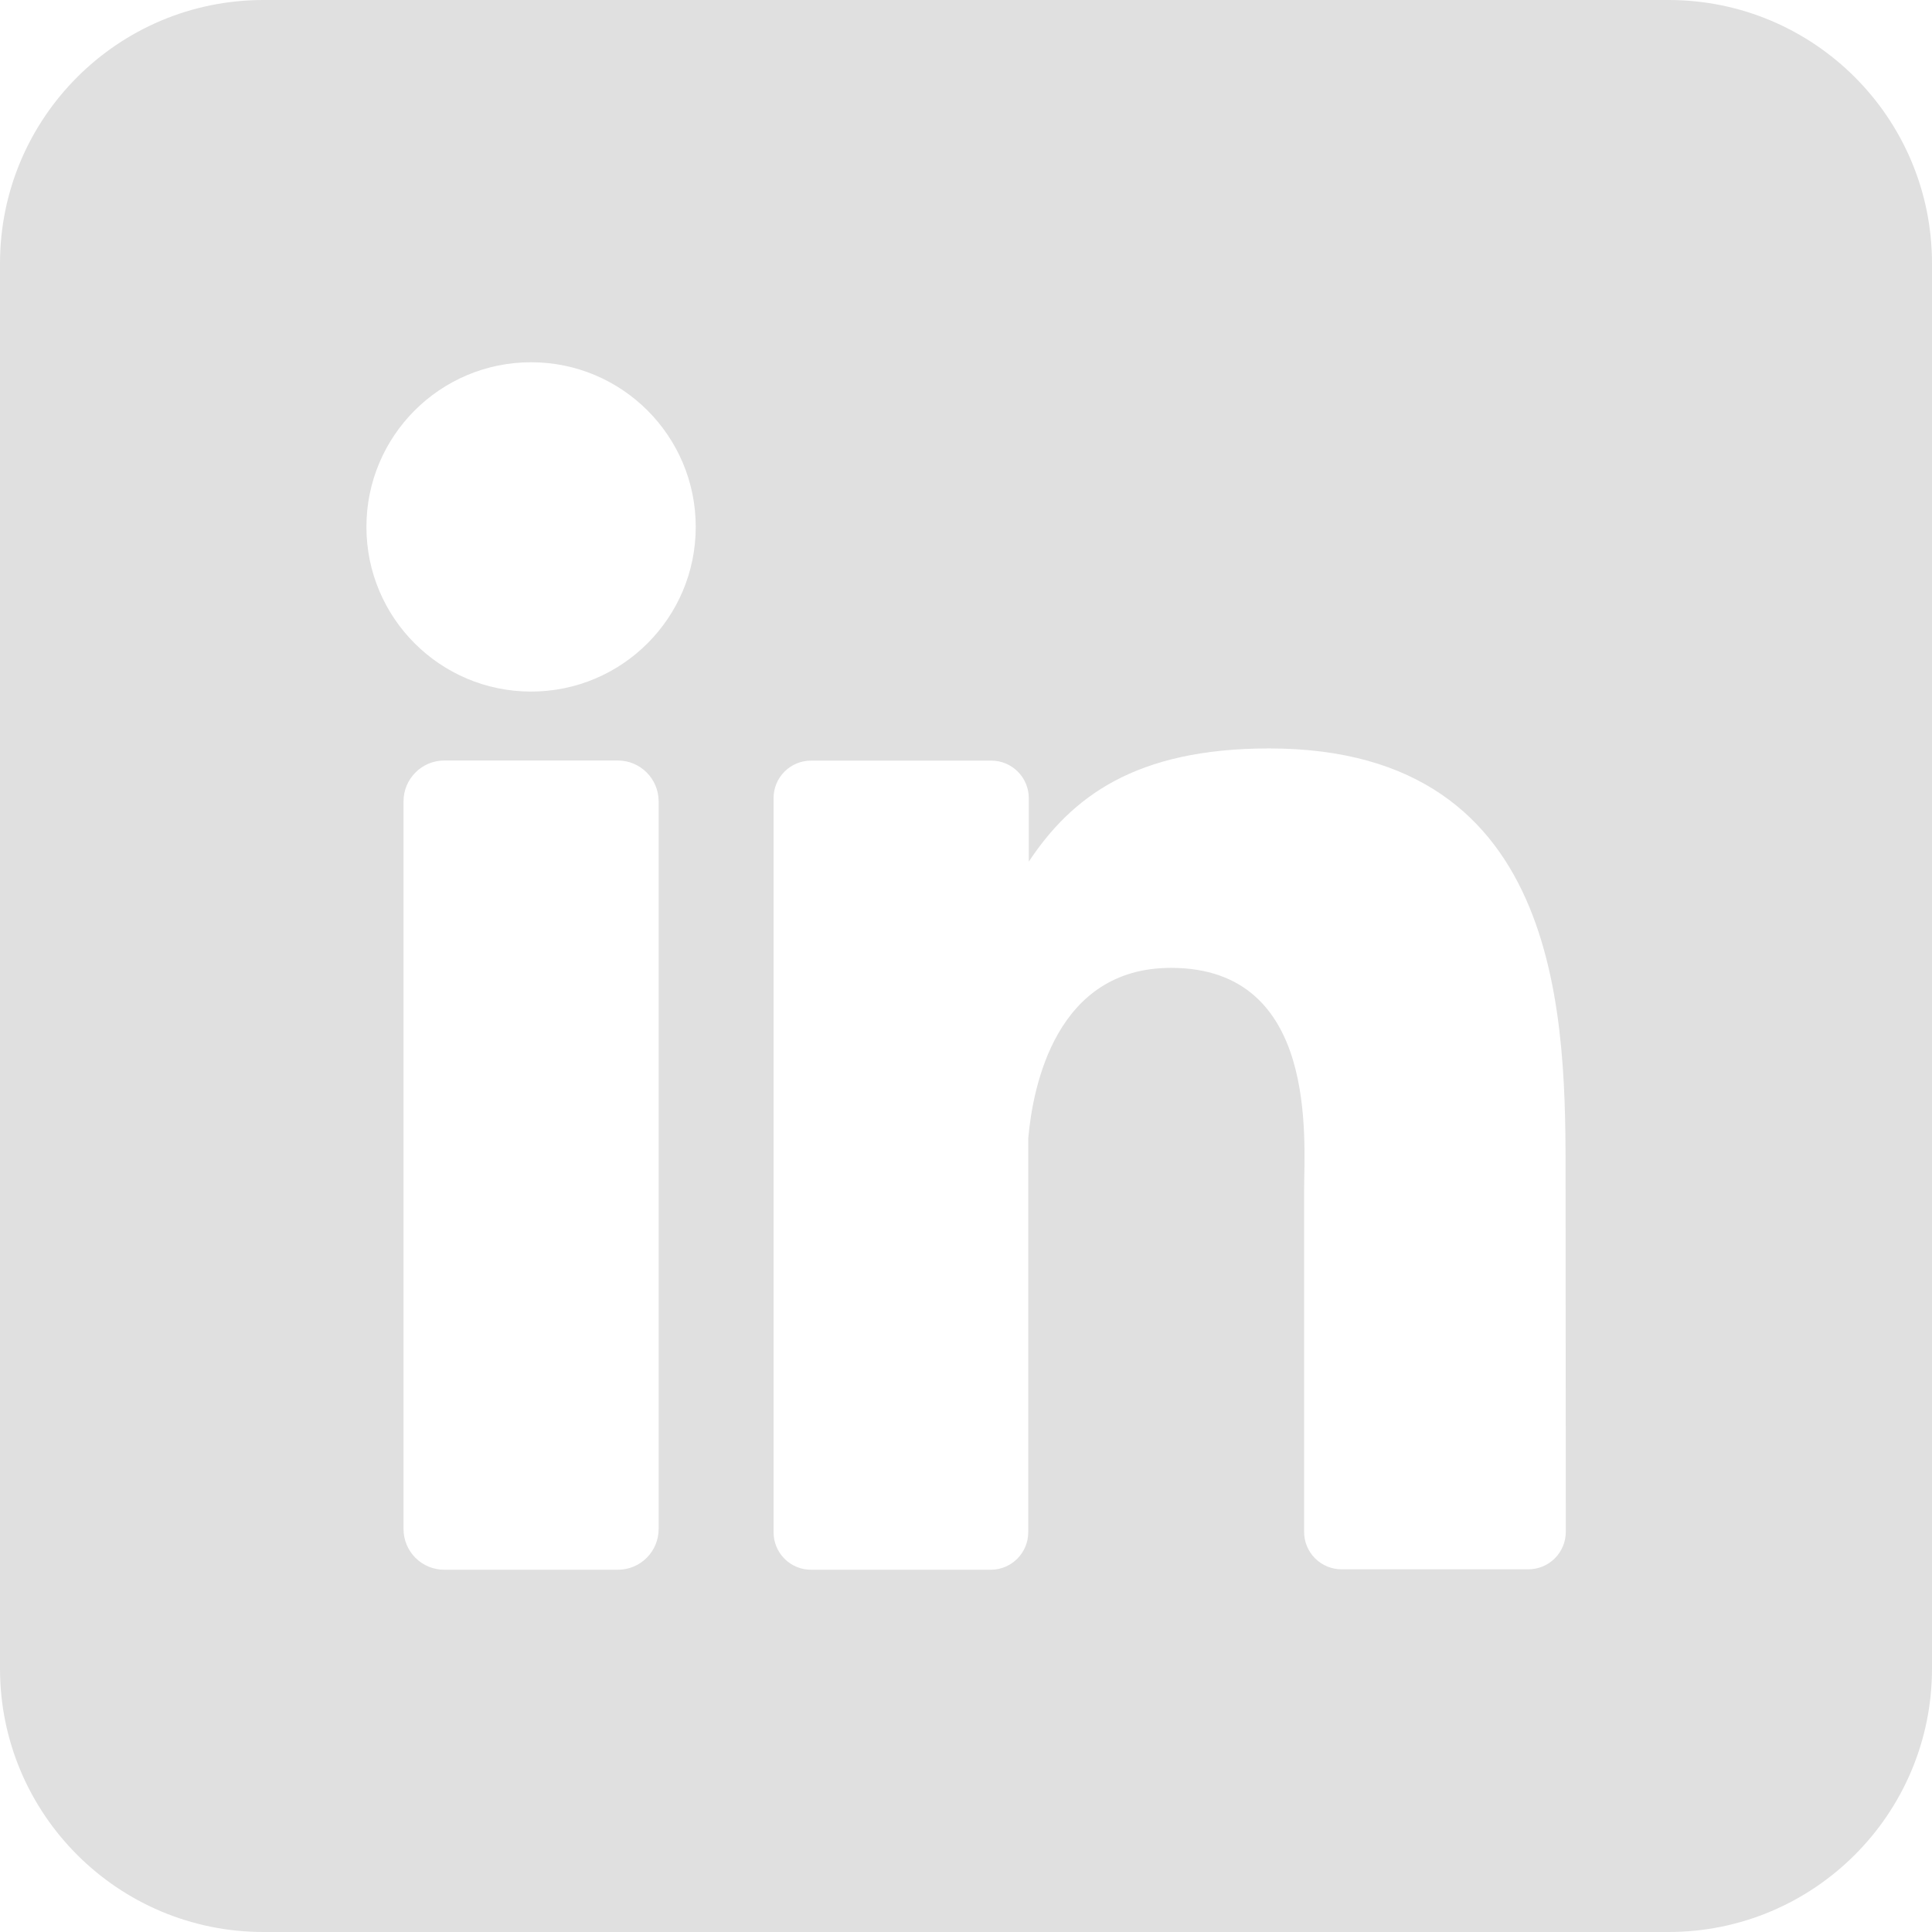
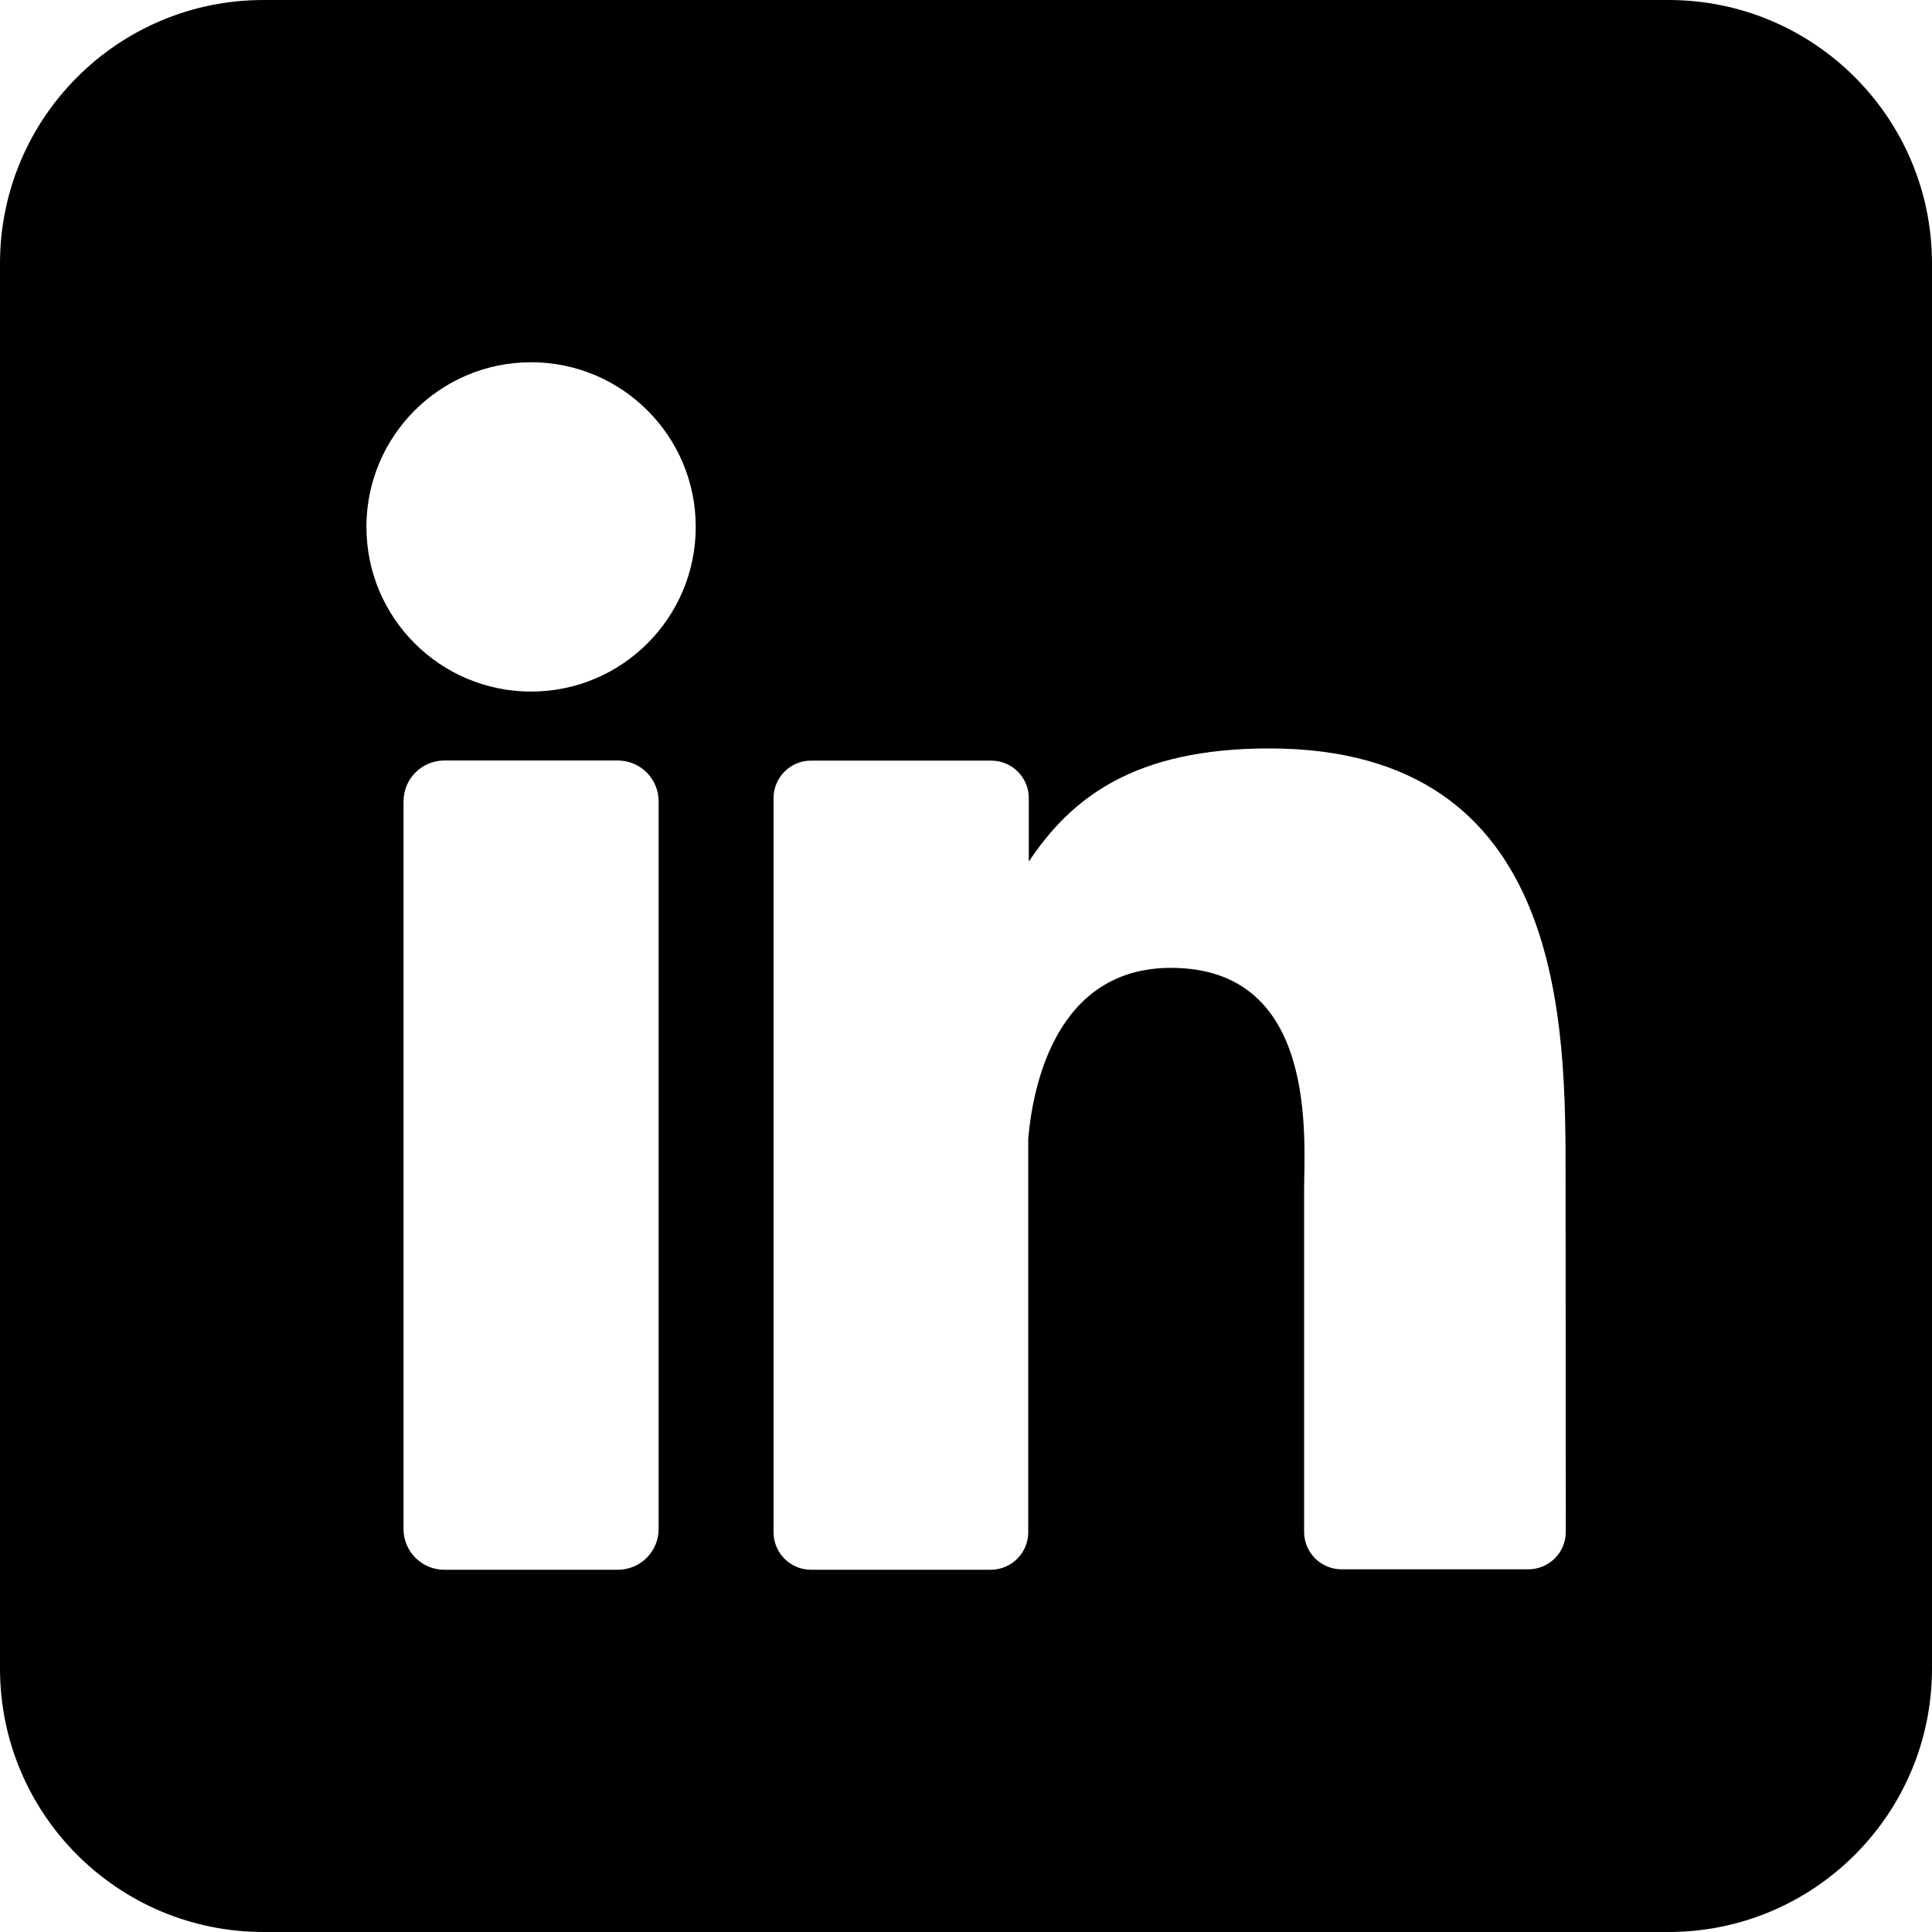
<svg xmlns="http://www.w3.org/2000/svg" height="512" viewBox="0 0 176 176" width="512">
  <g id="Layer_2" data-name="Layer 2">
    <g id="linkedin">
-       <path id="icon" d="m152 0h-128a24 24 0 0 0 -24 24v128a24 24 0 0 0 24 24h128a24 24 0 0 0 24-24v-128a24 24 0 0 0 -24-24zm-92 139.28a3.71 3.71 0 0 1 -3.71 3.72h-15.81a3.71 3.71 0 0 1 -3.72-3.72v-66.28a3.72 3.72 0 0 1 3.72-3.72h15.81a3.72 3.72 0 0 1 3.71 3.72zm-11.62-76.28a15 15 0 1 1 15-15 15 15 0 0 1 -15 15zm94.26 76.54a3.41 3.41 0 0 1 -3.42 3.42h-17a3.41 3.41 0 0 1 -3.42-3.42v-31.05c0-4.64 1.36-20.32-12.13-20.32-10.45 0-12.58 10.73-13 15.55v35.86a3.42 3.42 0 0 1 -3.37 3.42h-16.42a3.41 3.41 0 0 1 -3.41-3.42v-66.87a3.41 3.41 0 0 1 3.41-3.42h16.42a3.42 3.42 0 0 1 3.42 3.42v5.78c3.88-5.83 9.63-10.31 21.9-10.31 27.18 0 27 25.38 27 39.32z" fill="#e0e0e0" />
+       <path id="icon" d="m152 0h-128a24 24 0 0 0 -24 24v128a24 24 0 0 0 24 24h128a24 24 0 0 0 24-24v-128a24 24 0 0 0 -24-24zm-92 139.28a3.71 3.71 0 0 1 -3.71 3.72h-15.81a3.71 3.71 0 0 1 -3.72-3.72v-66.28a3.72 3.72 0 0 1 3.72-3.72h15.81a3.72 3.72 0 0 1 3.71 3.72zm-11.62-76.28a15 15 0 1 1 15-15 15 15 0 0 1 -15 15zm94.26 76.54a3.41 3.41 0 0 1 -3.42 3.42h-17a3.41 3.41 0 0 1 -3.42-3.42v-31.05c0-4.64 1.36-20.32-12.13-20.32-10.45 0-12.58 10.73-13 15.55v35.86a3.42 3.42 0 0 1 -3.37 3.42h-16.42a3.41 3.41 0 0 1 -3.41-3.42v-66.87a3.41 3.41 0 0 1 3.41-3.42h16.42a3.42 3.42 0 0 1 3.42 3.42v5.78c3.88-5.83 9.63-10.31 21.9-10.31 27.18 0 27 25.38 27 39.32z" fill="#000" />
    </g>
  </g>
</svg>
